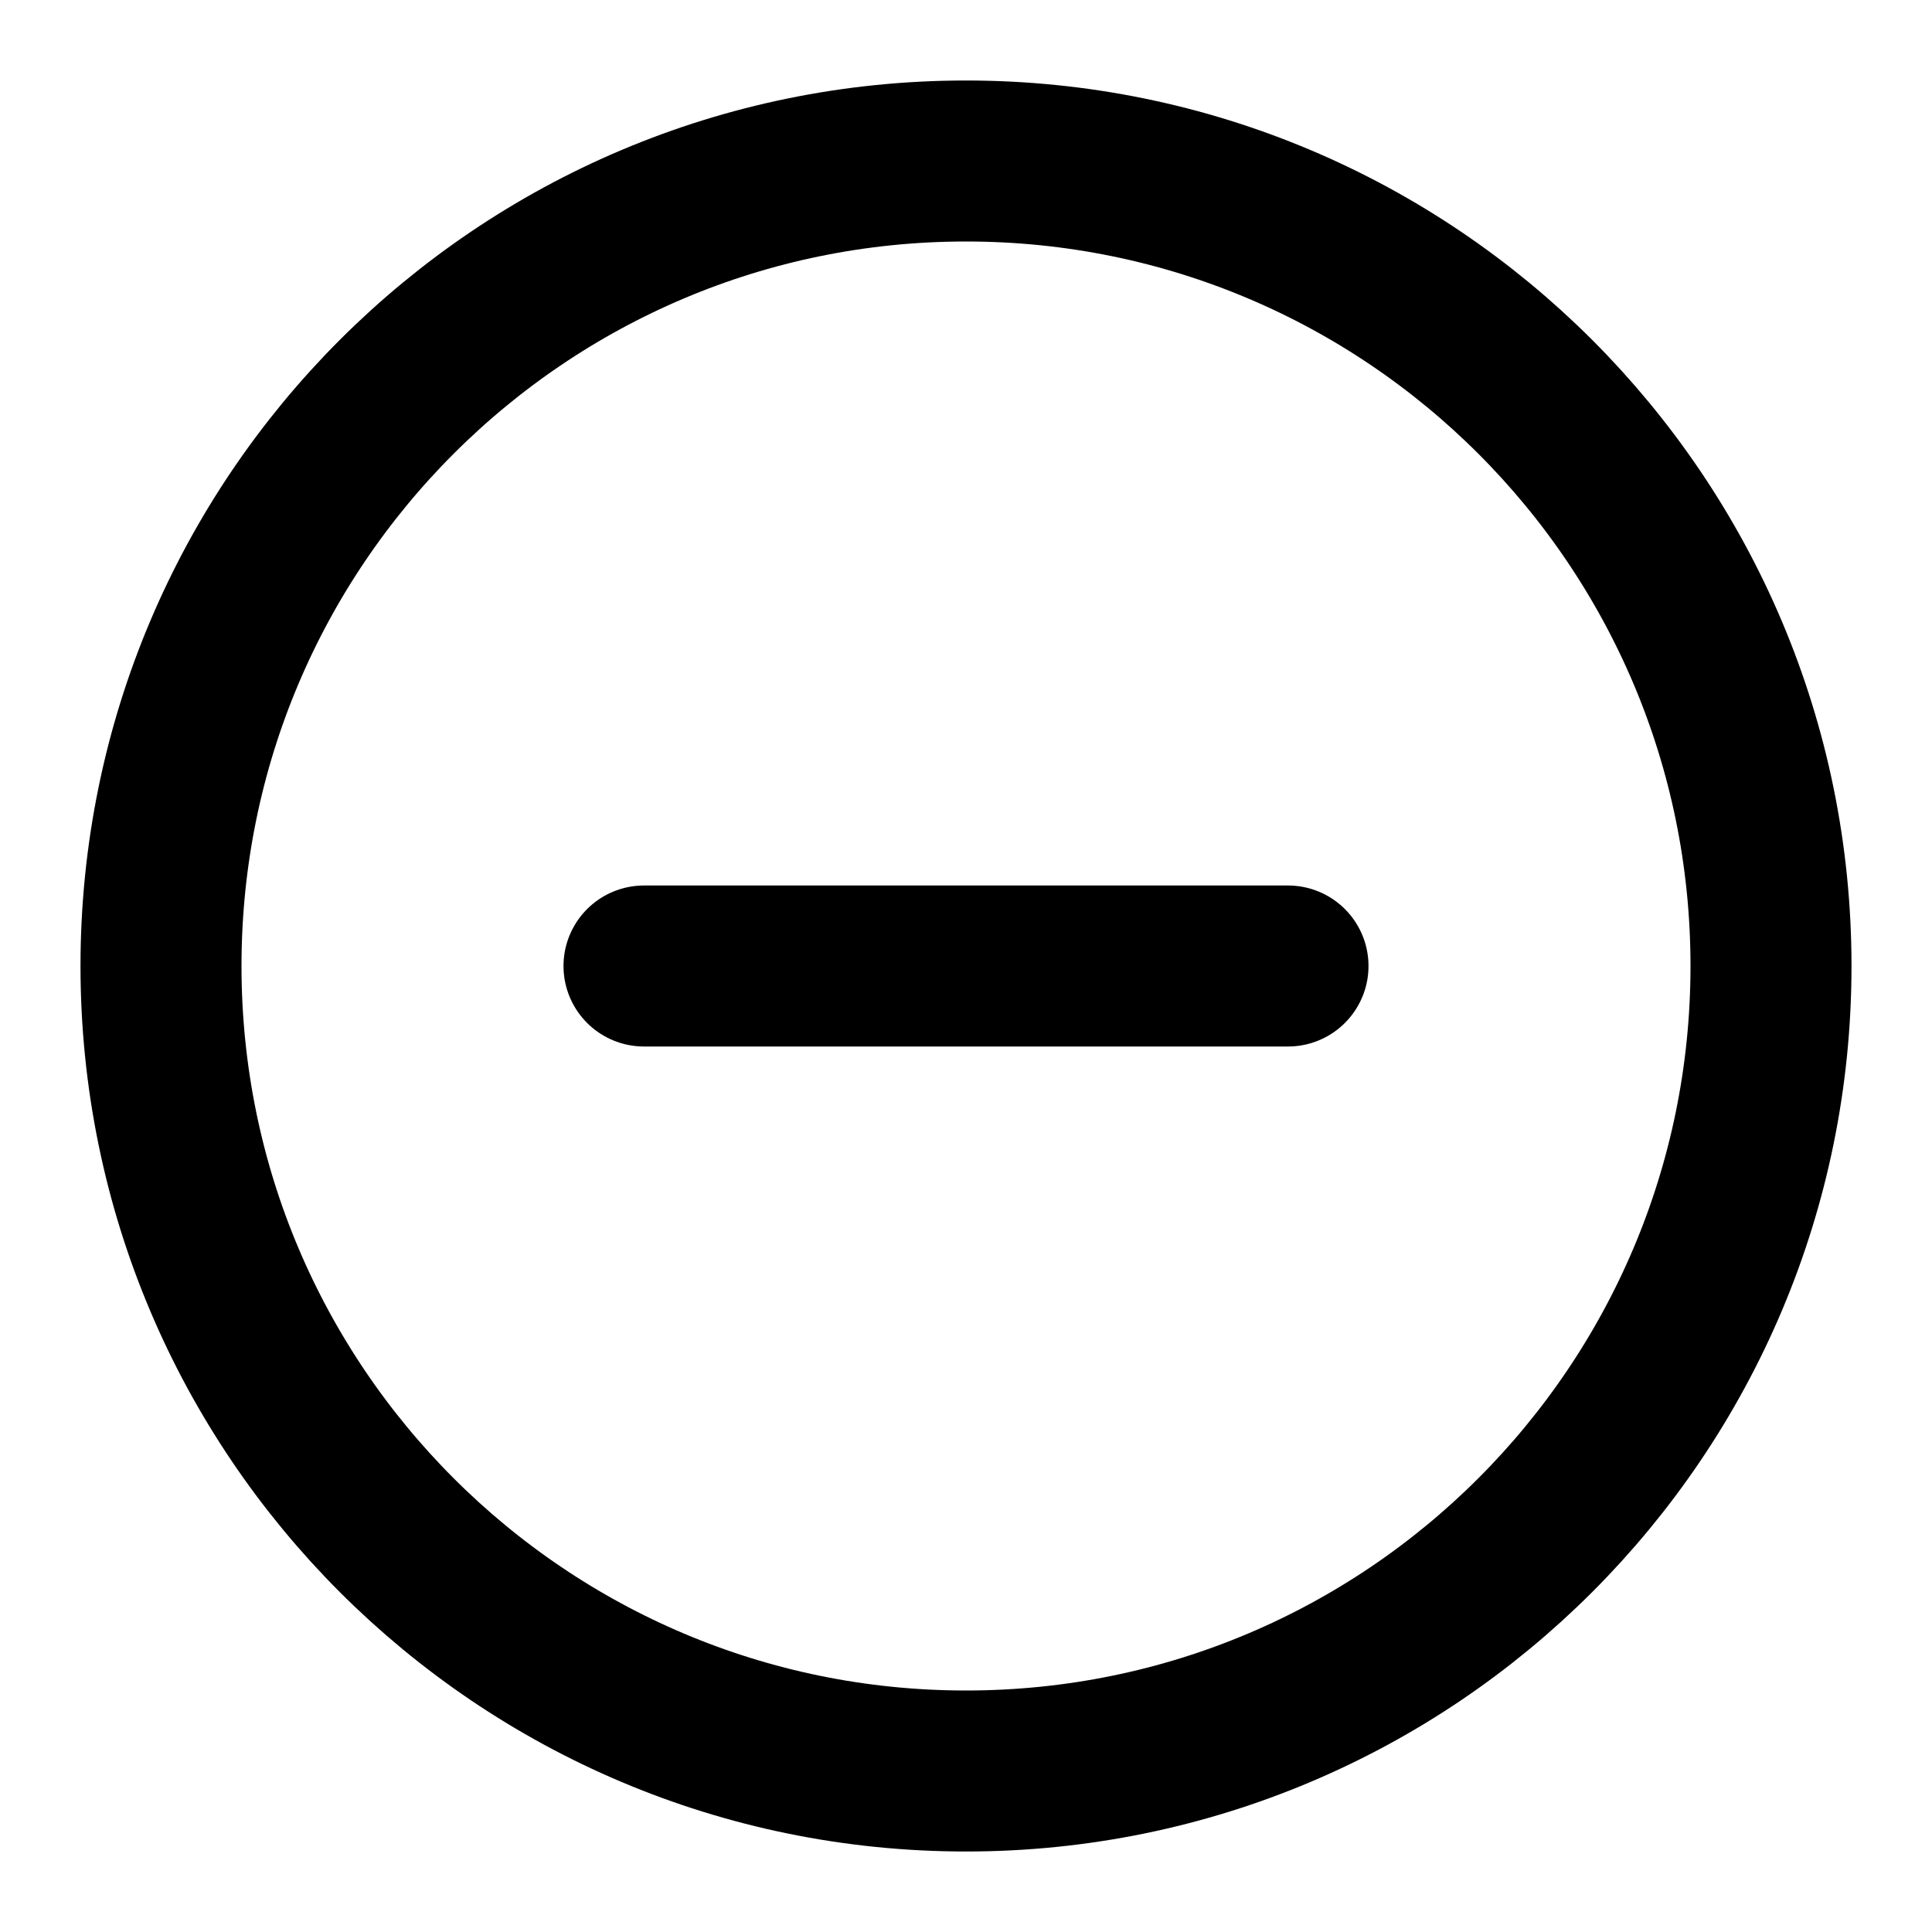
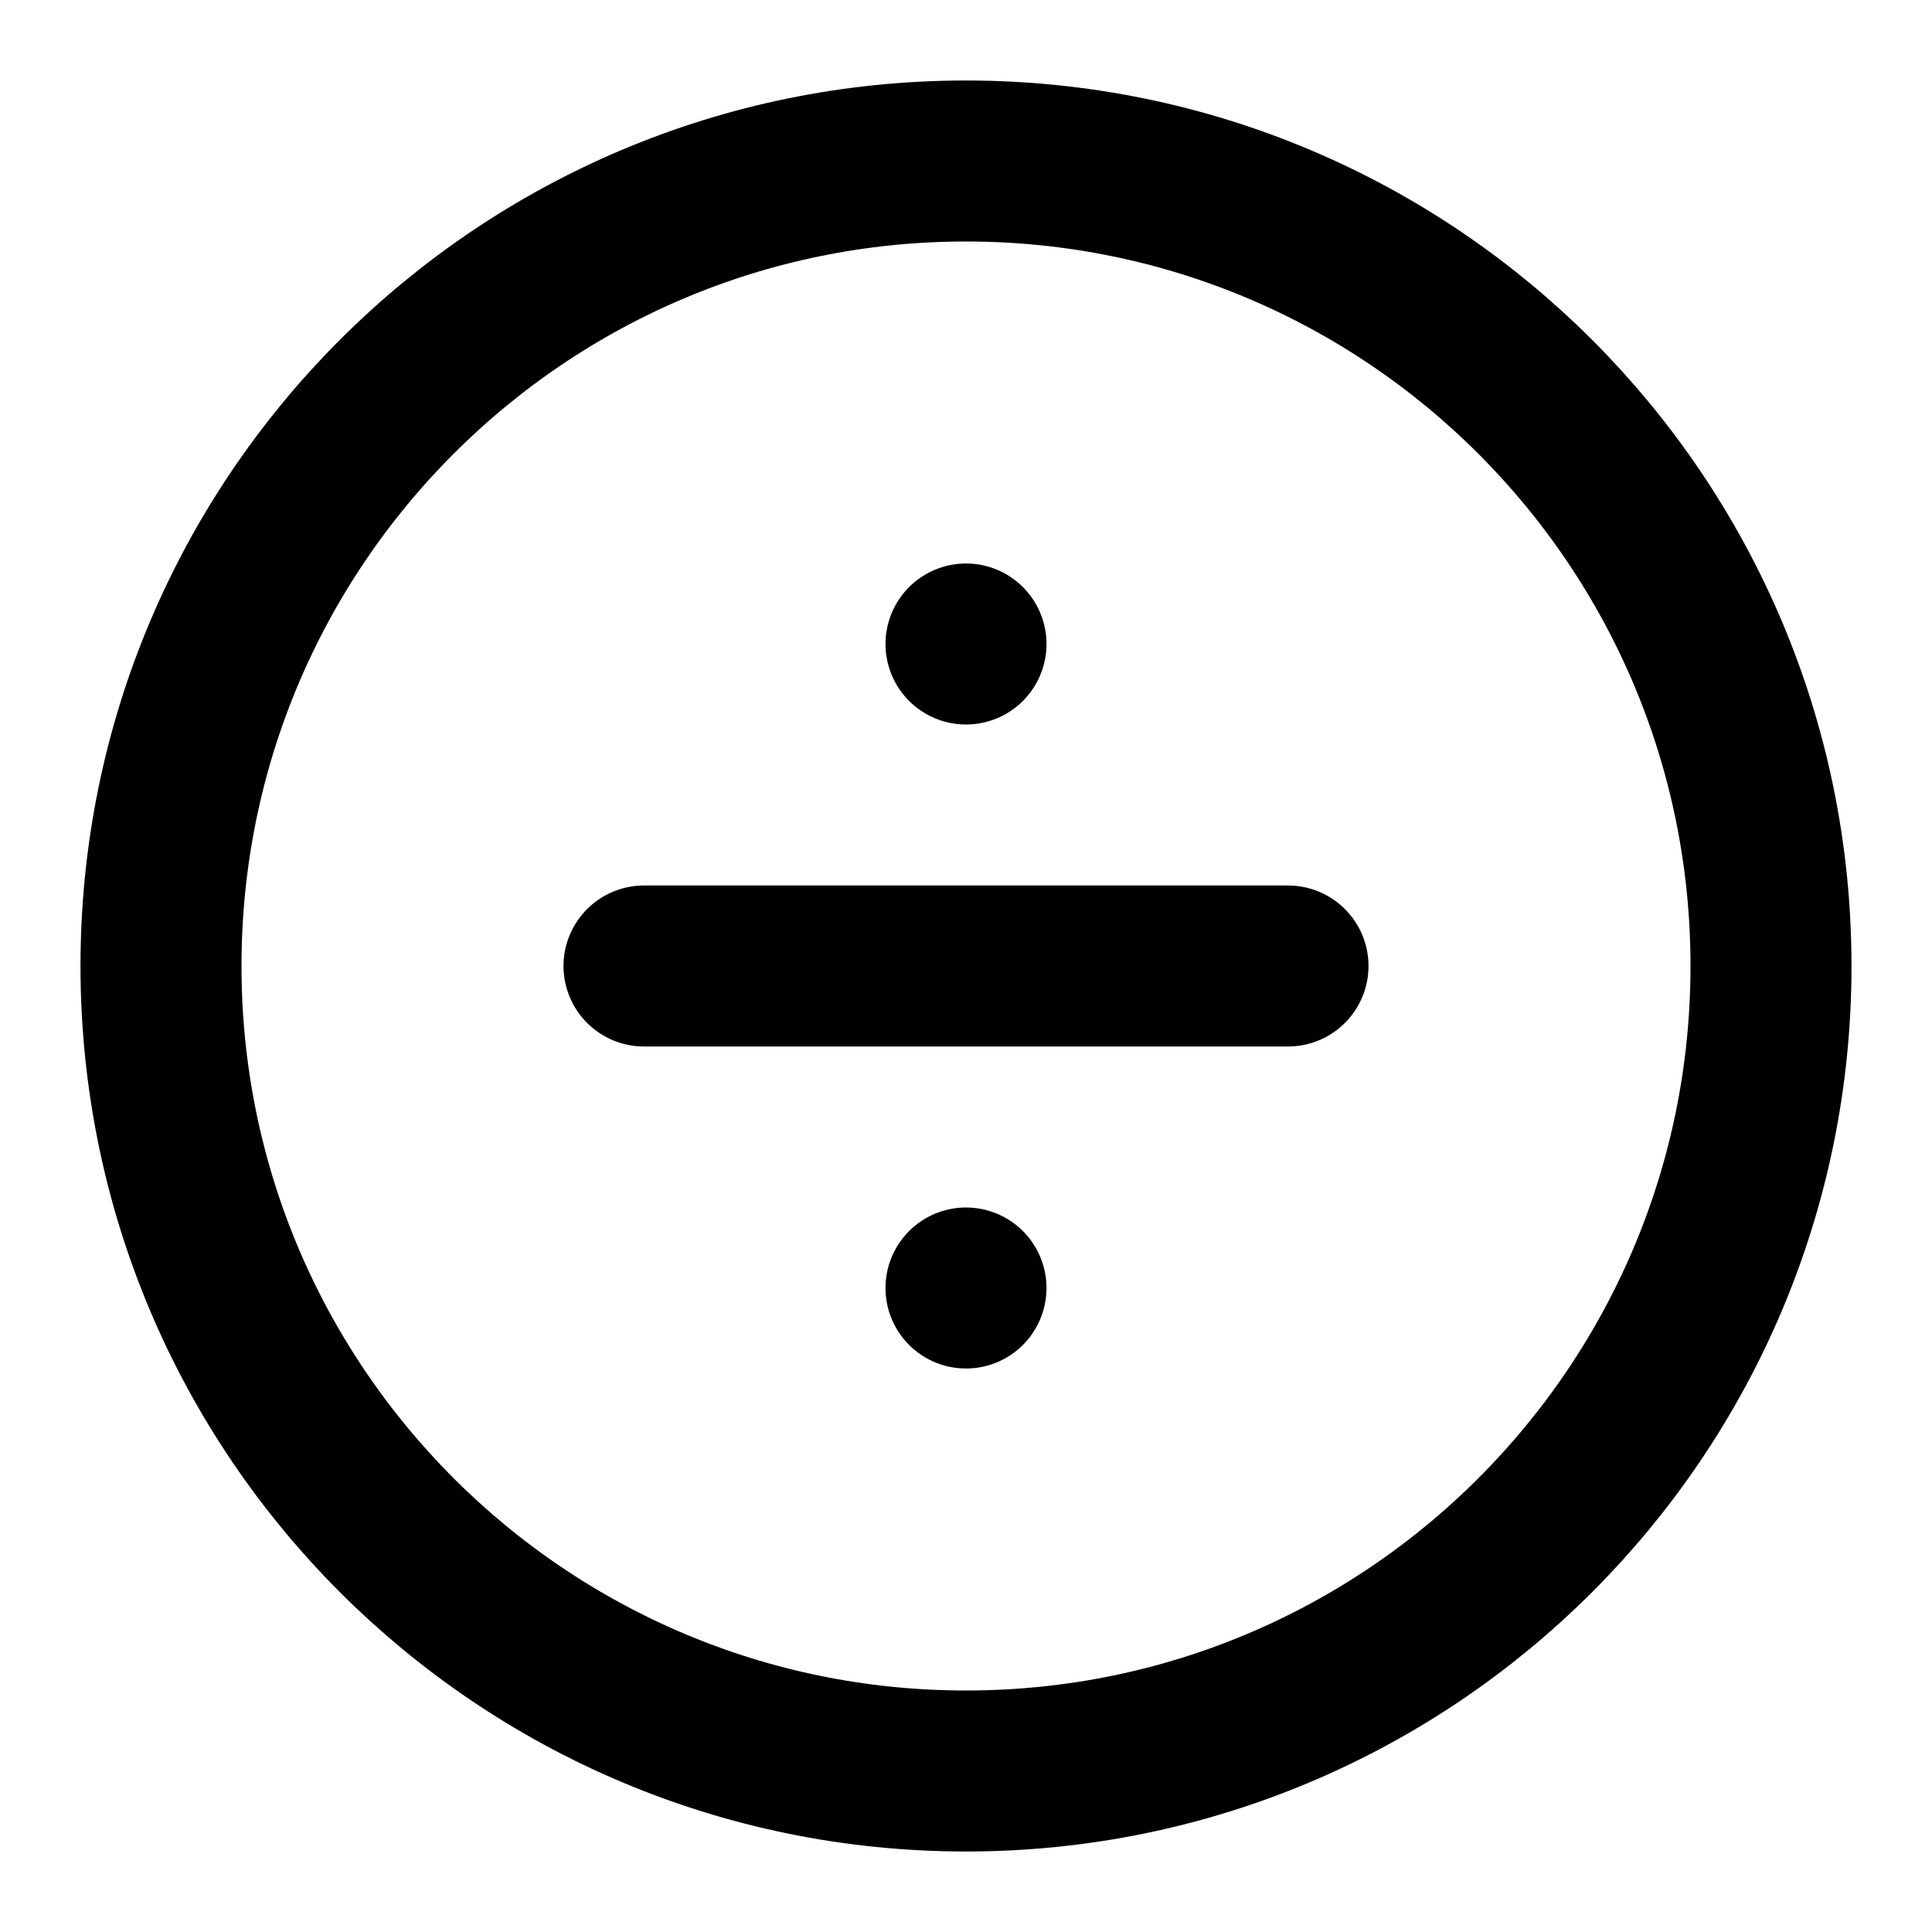
<svg xmlns="http://www.w3.org/2000/svg" fill="none" stroke="currentColor" stroke-linecap="round" stroke-linejoin="round" stroke-width="2" class="lucide lucide-circle-divide" viewBox="0 0 24 24">
  <circle cx="12" cy="12" r="10" />
-   <path d="M8 12h8M12 8" />
+   <path d="M8 12h8M12 16zM12 8z" />
</svg>
